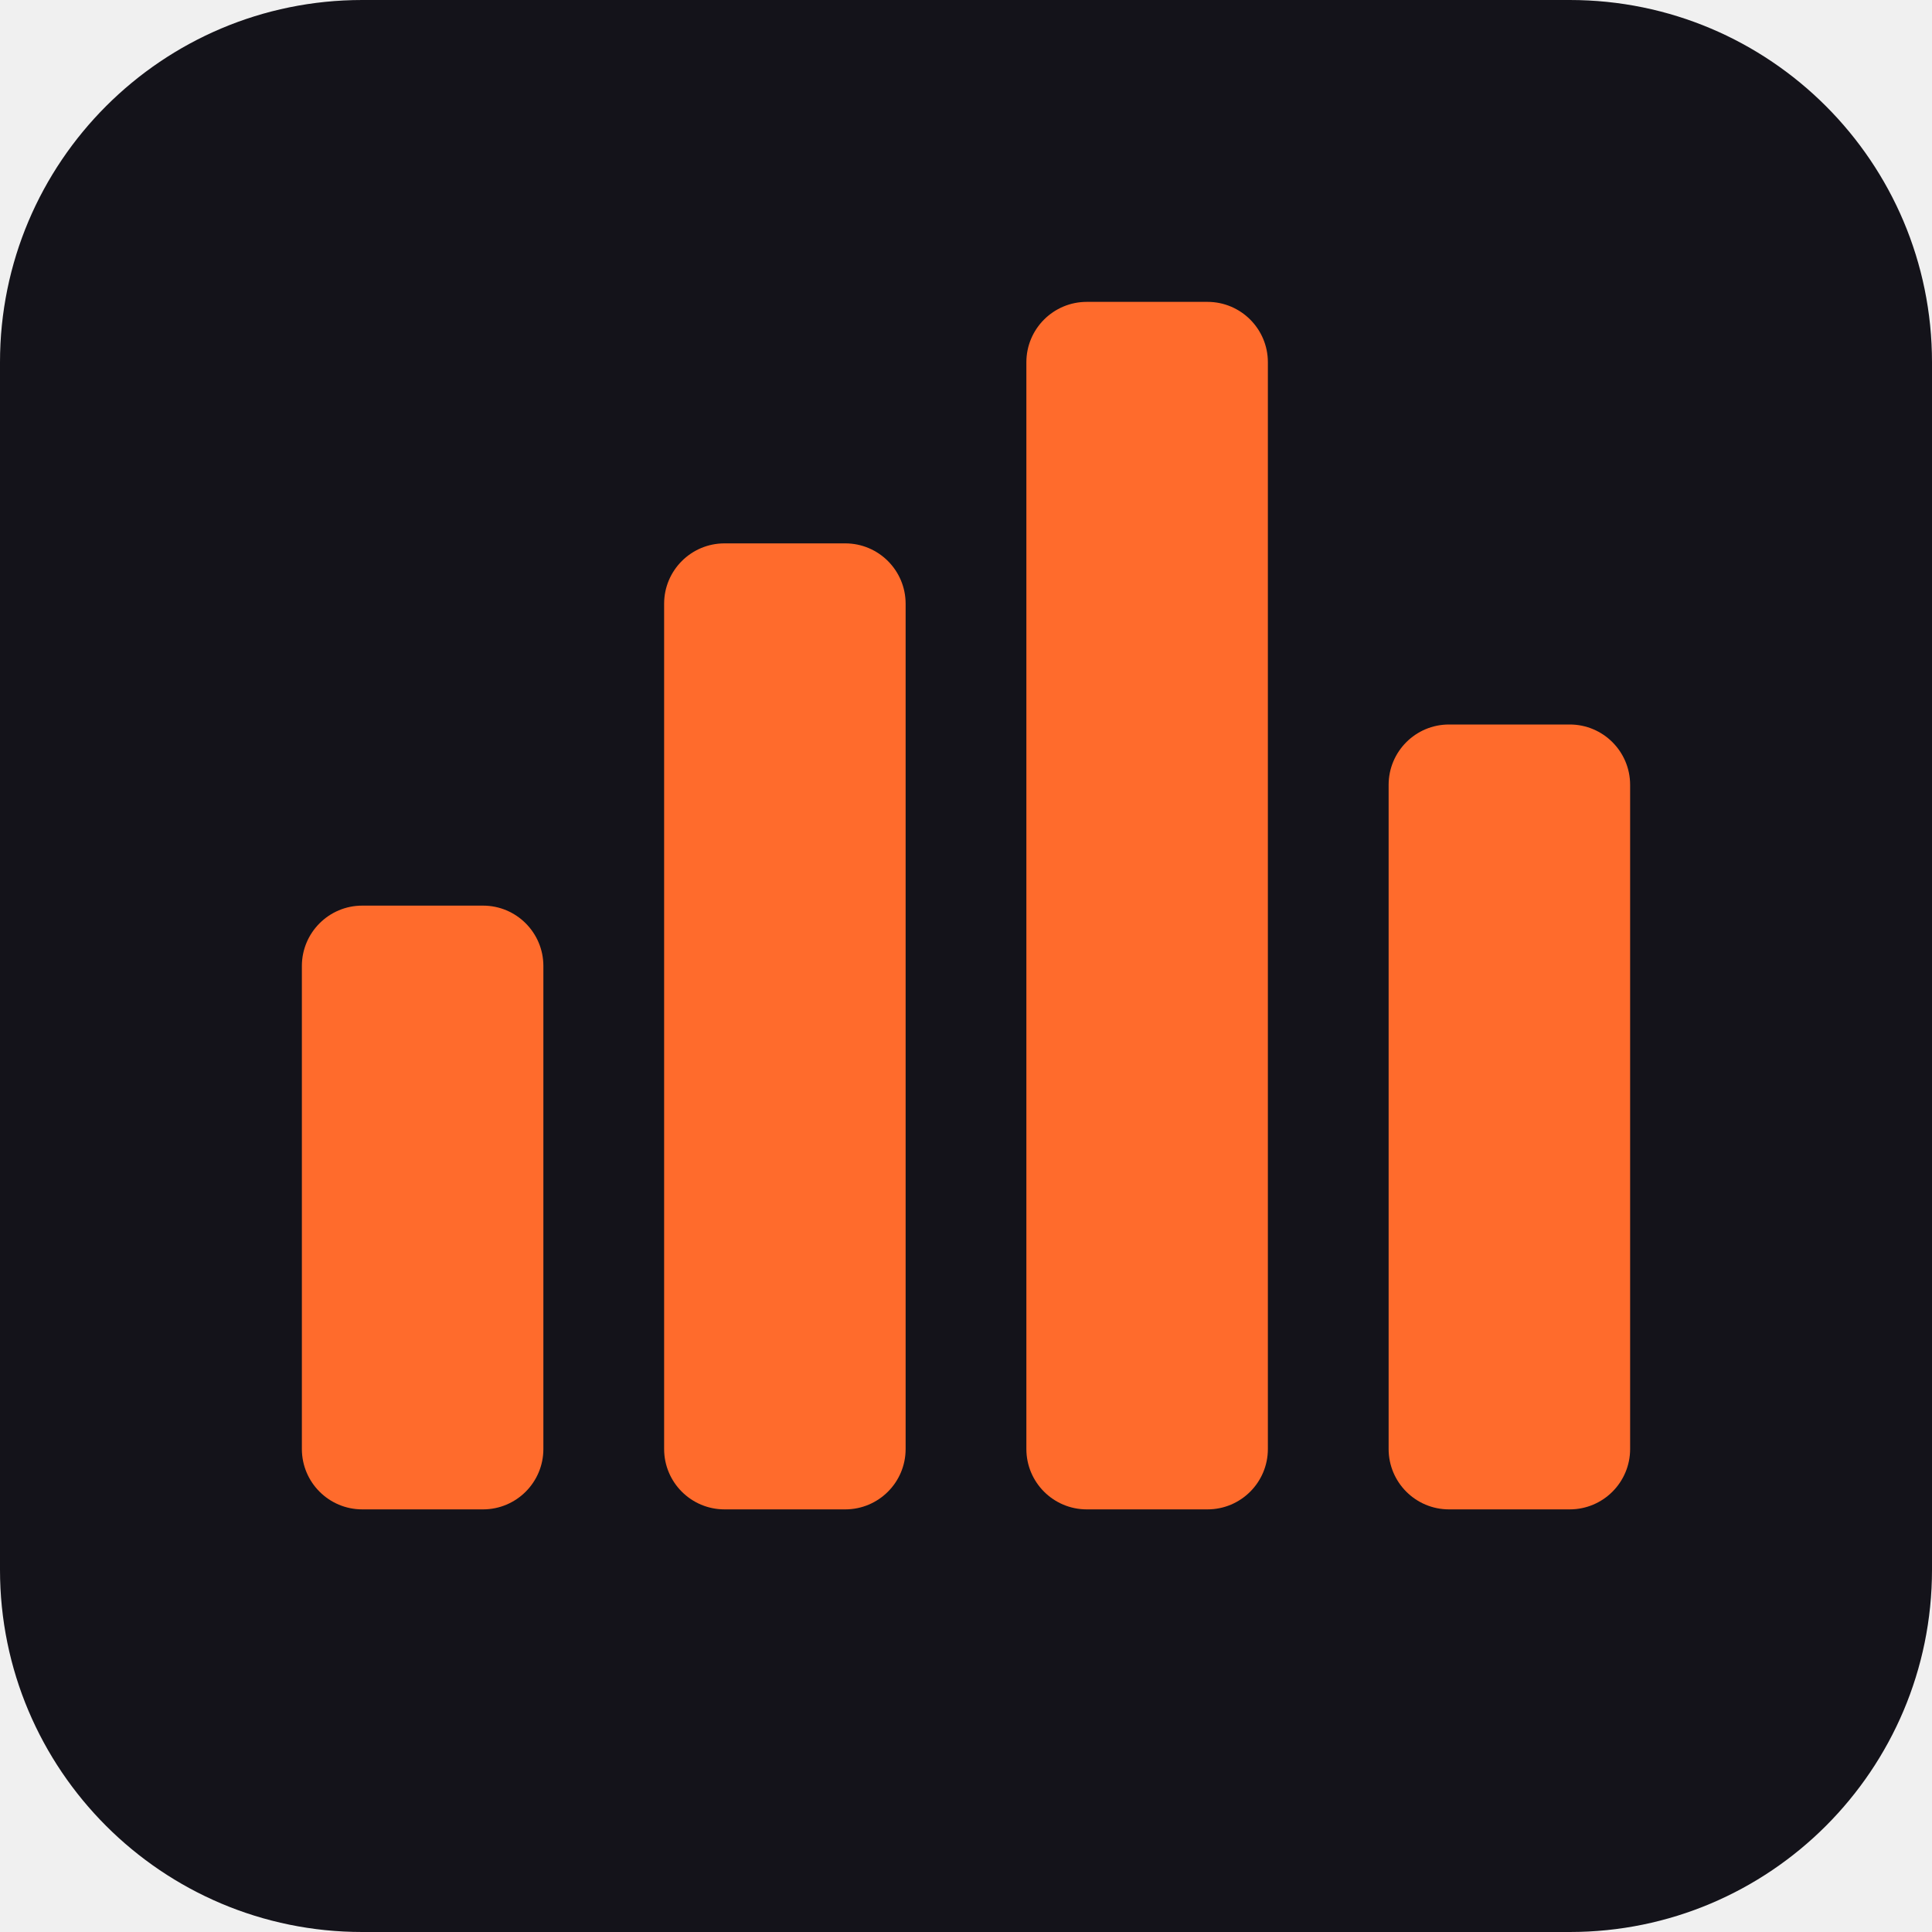
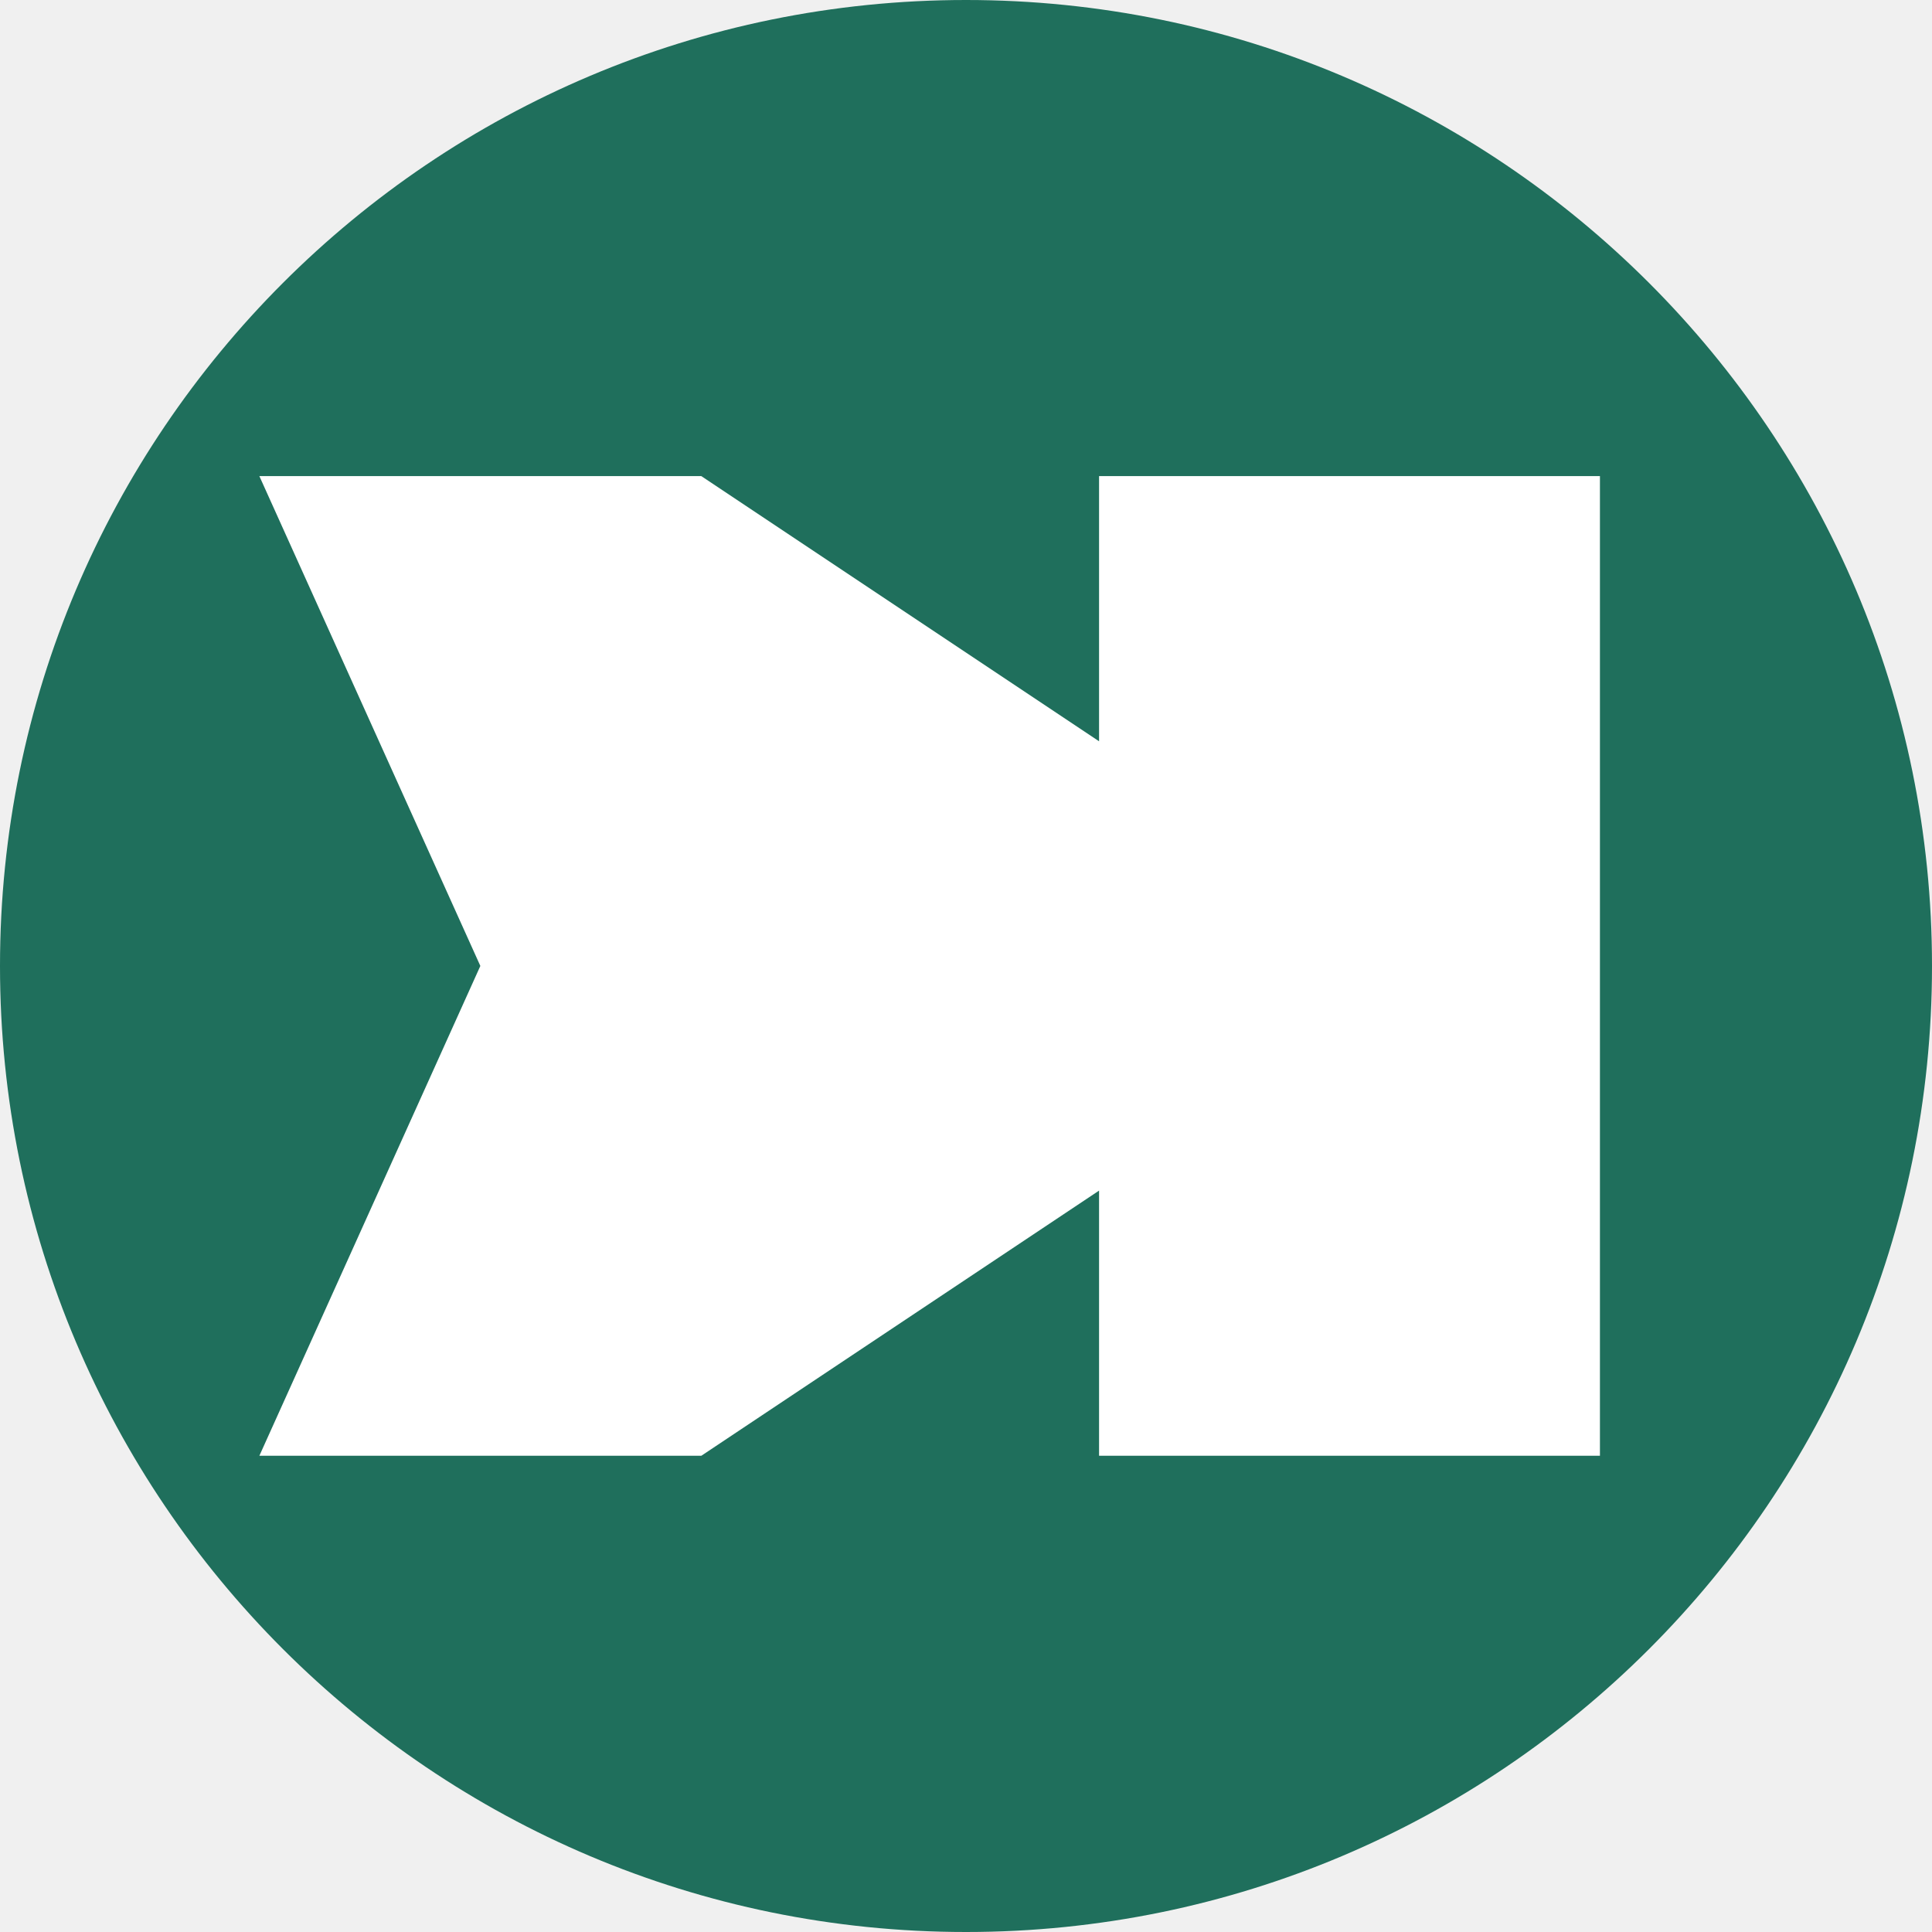
- <svg xmlns="http://www.w3.org/2000/svg" viewBox="0 0 32 32">
-   <rect width="32" height="32" rx="6" fill="#14131A" />
-   <g fill="#FF6B2C">
-     <rect x="5" y="15" width="4" height="10" rx="1" />
-     <rect x="11" y="9" width="4" height="16" rx="1" />
-     <rect x="17" y="5" width="4" height="20" rx="1" />
-     <rect x="23" y="12" width="4" height="13" rx="1" />
+ <svg xmlns="http://www.w3.org/2000/svg" viewBox="0 0 64 64">
+   <circle cx="32" cy="32" r="32" fill="#1f6f5c" />
+   <g transform="translate(53.00 13.82) scale(-0.244 0.244)">
+     <path d="M0.0 8.0 L68.0 8.0 L68.0 44.0 L122.0 8.0 L182.0 8.0 L152.0 74.5 L182.0 141.0 L122.0 141.0 L68.0 105.0 L68.0 141.0 L0.0 141.0 Z" fill="#ffffff" />
  </g>
</svg>
